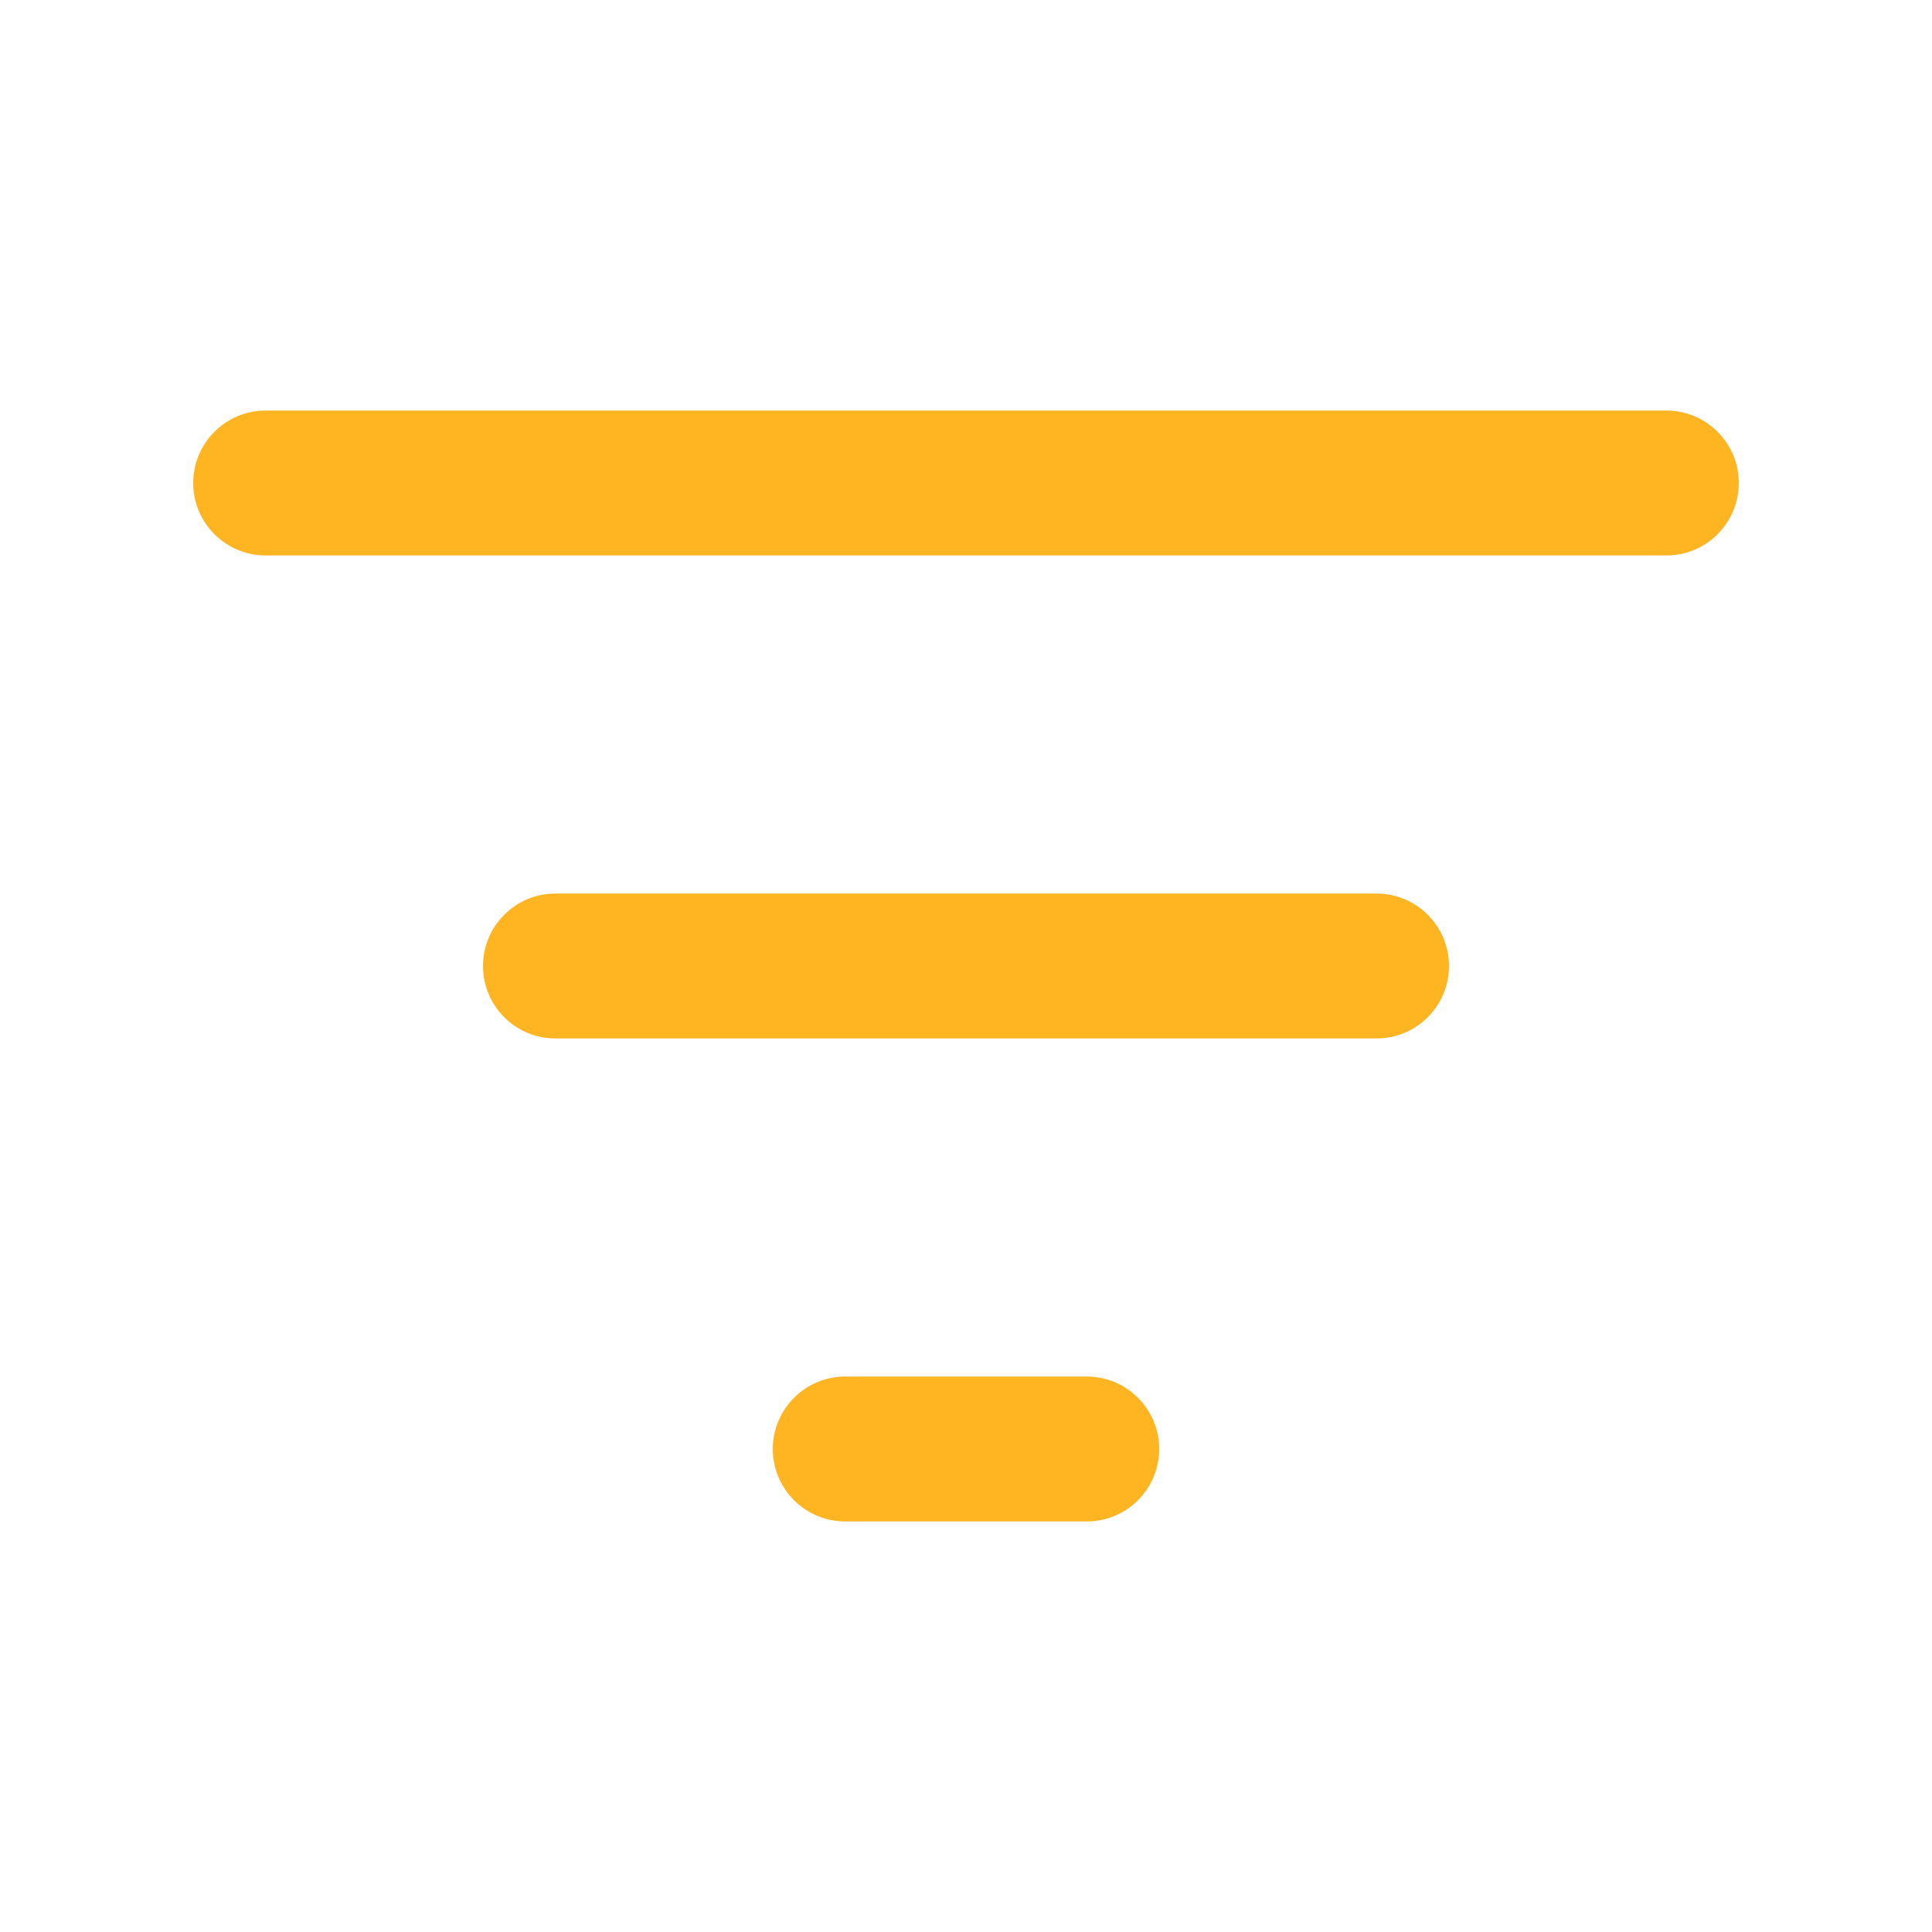
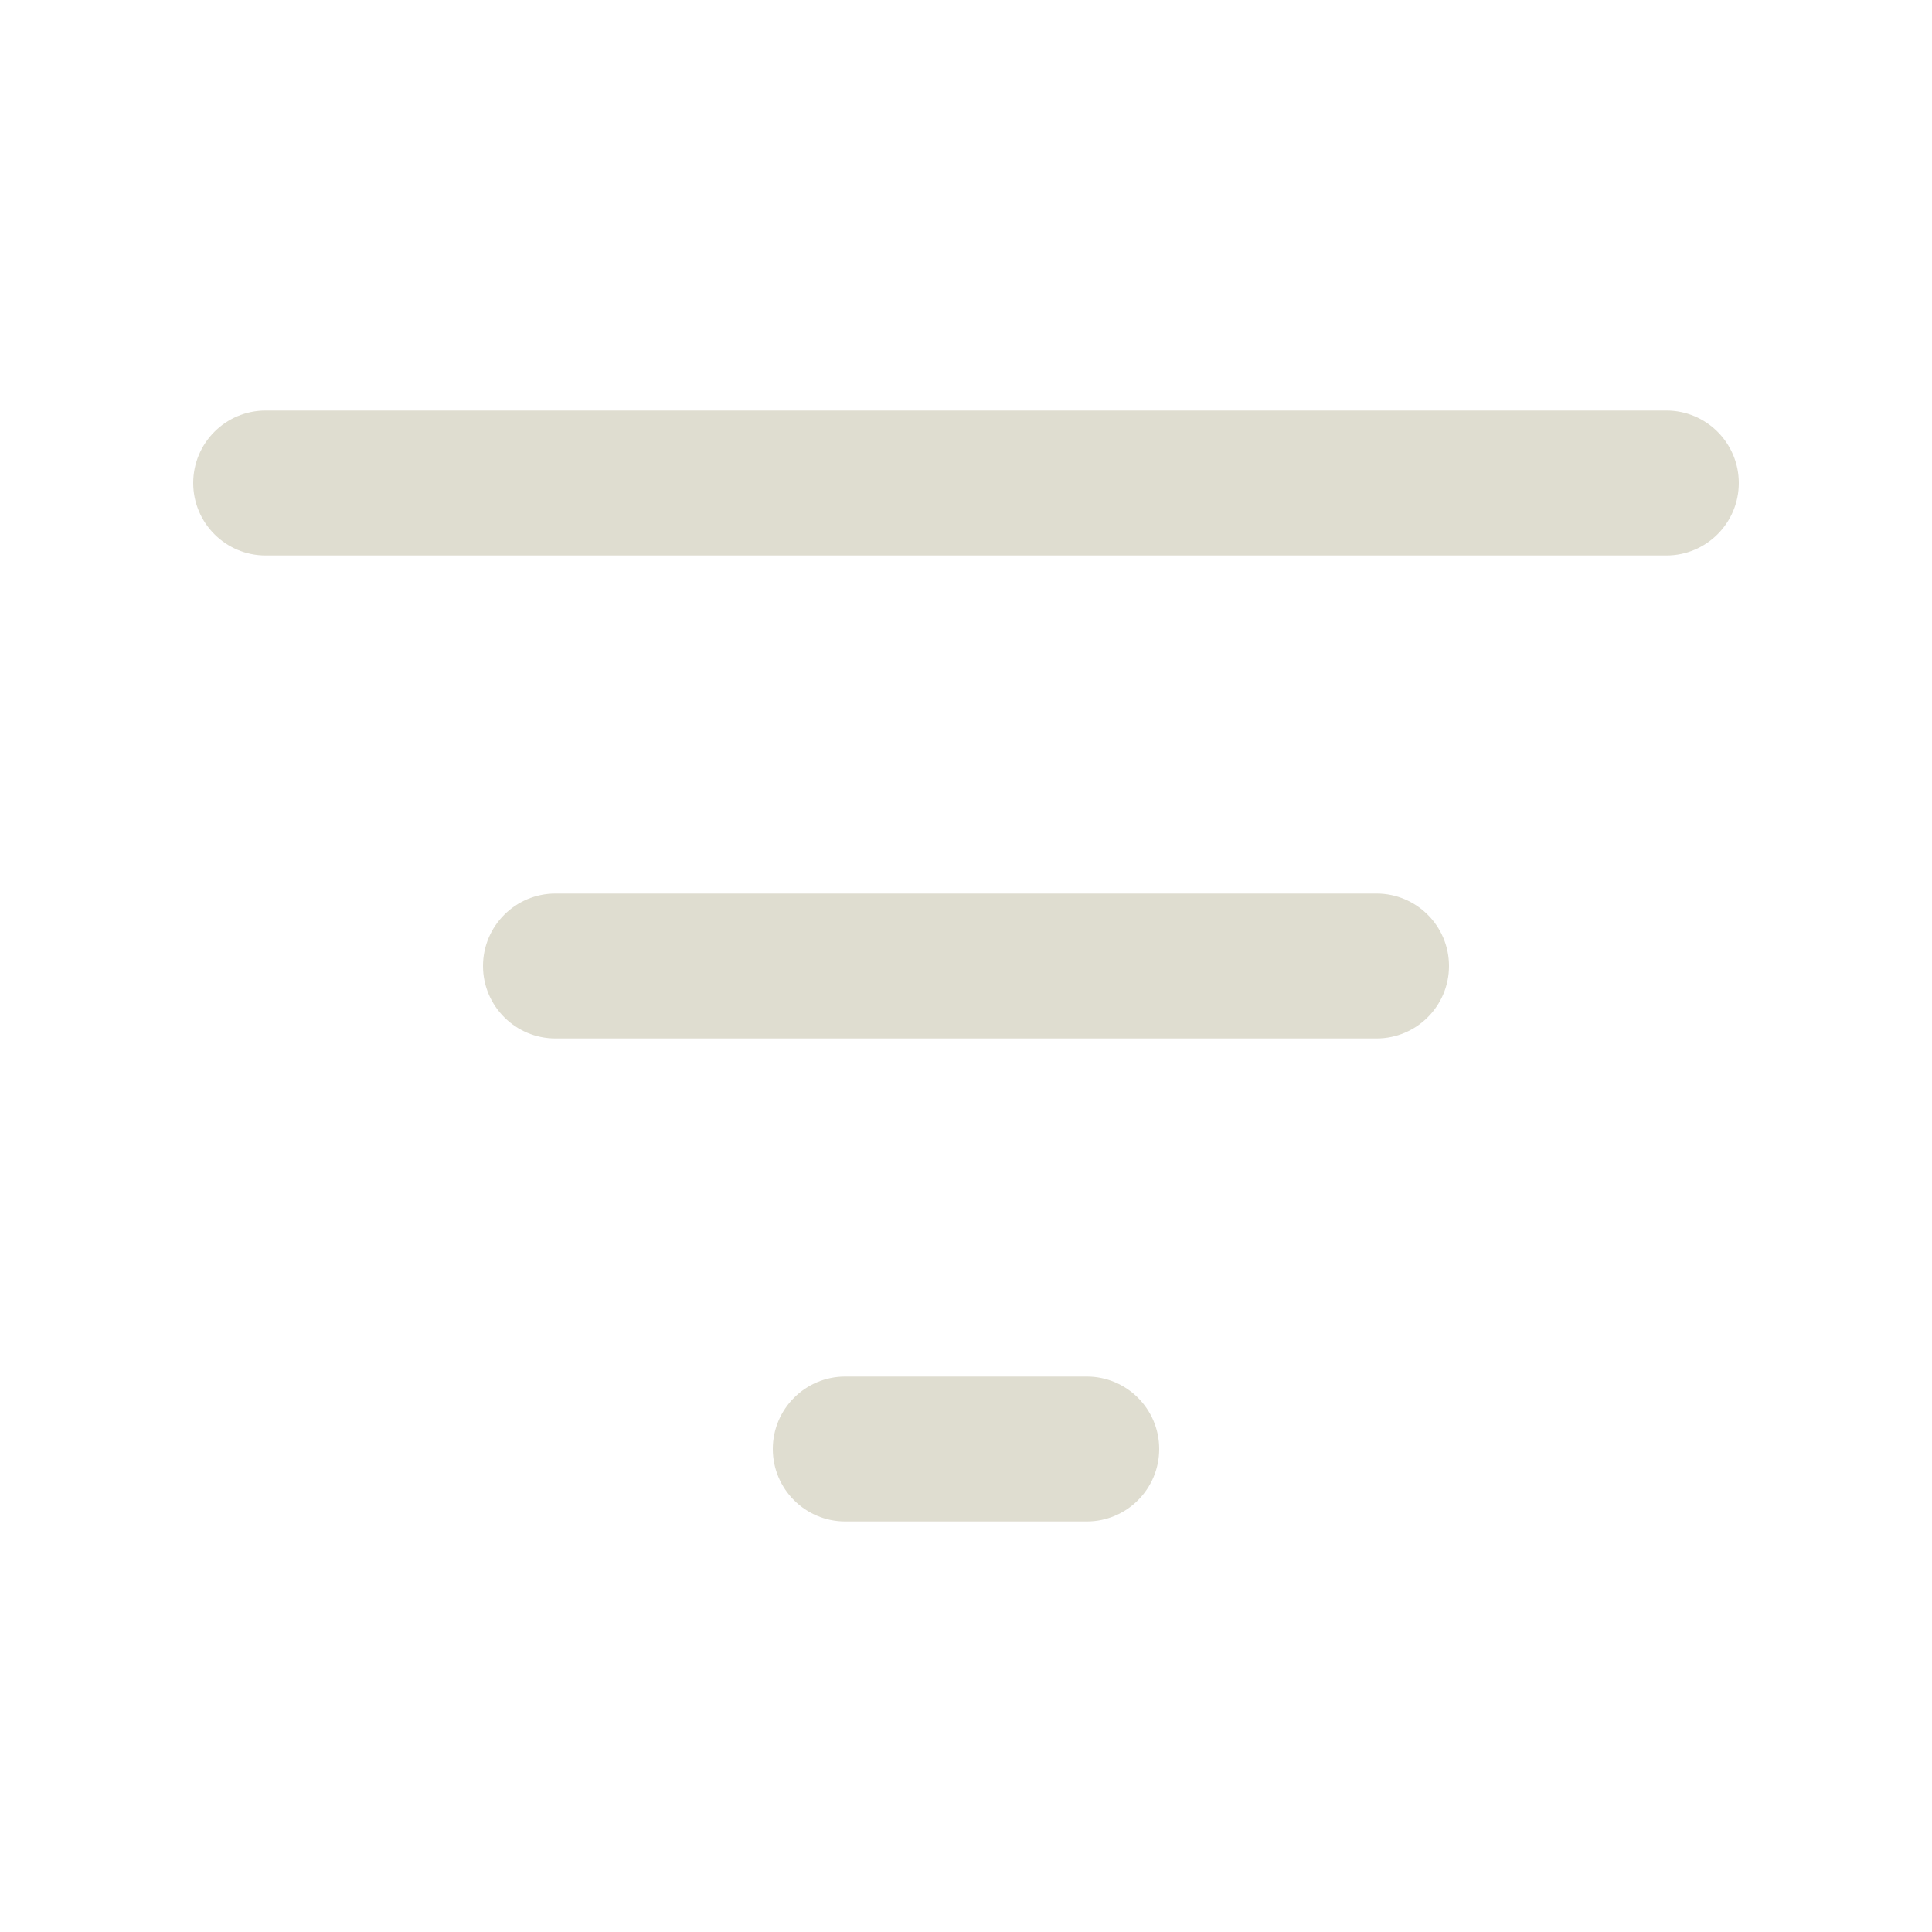
<svg xmlns="http://www.w3.org/2000/svg" width="20" height="20" viewBox="0 0 20 20" fill="none">
-   <path d="M2 5C2 4.586 2.336 4.25 2.75 4.25H17.25C17.664 4.25 18 4.586 18 5C18 5.414 17.664 5.75 17.25 5.75H2.75C2.336 5.75 2 5.414 2 5Z" fill="#ffb522" />
-   <path d="M5 10C5 9.586 5.336 9.25 5.75 9.25H14.25C14.664 9.25 15 9.586 15 10C15 10.414 14.664 10.75 14.25 10.75H5.75C5.336 10.75 5 10.414 5 10Z" fill="#ffb522" />
-   <path d="M8 15C8 14.586 8.336 14.25 8.75 14.25H11.25C11.664 14.25 12 14.586 12 15C12 15.414 11.664 15.75 11.25 15.75H8.75C8.336 15.75 8 15.414 8 15Z" fill="#ffb522" />
+   <path d="M2 5C2 4.586 2.336 4.25 2.75 4.25H17.25C17.664 4.25 18 4.586 18 5C18 5.414 17.664 5.75 17.25 5.75H2.75C2.336 5.75 2 5.414 2 5Z" fill="#DFDDD0" />
+   <path d="M5 10C5 9.586 5.336 9.25 5.75 9.25H14.25C14.664 9.25 15 9.586 15 10C15 10.414 14.664 10.75 14.25 10.75H5.75C5.336 10.75 5 10.414 5 10Z" fill="#DFDDD0" />
+   <path d="M8 15C8 14.586 8.336 14.25 8.75 14.25H11.25C11.664 14.25 12 14.586 12 15C12 15.414 11.664 15.75 11.25 15.75H8.75C8.336 15.75 8 15.414 8 15Z" fill="#DFDDD0" />
</svg>
